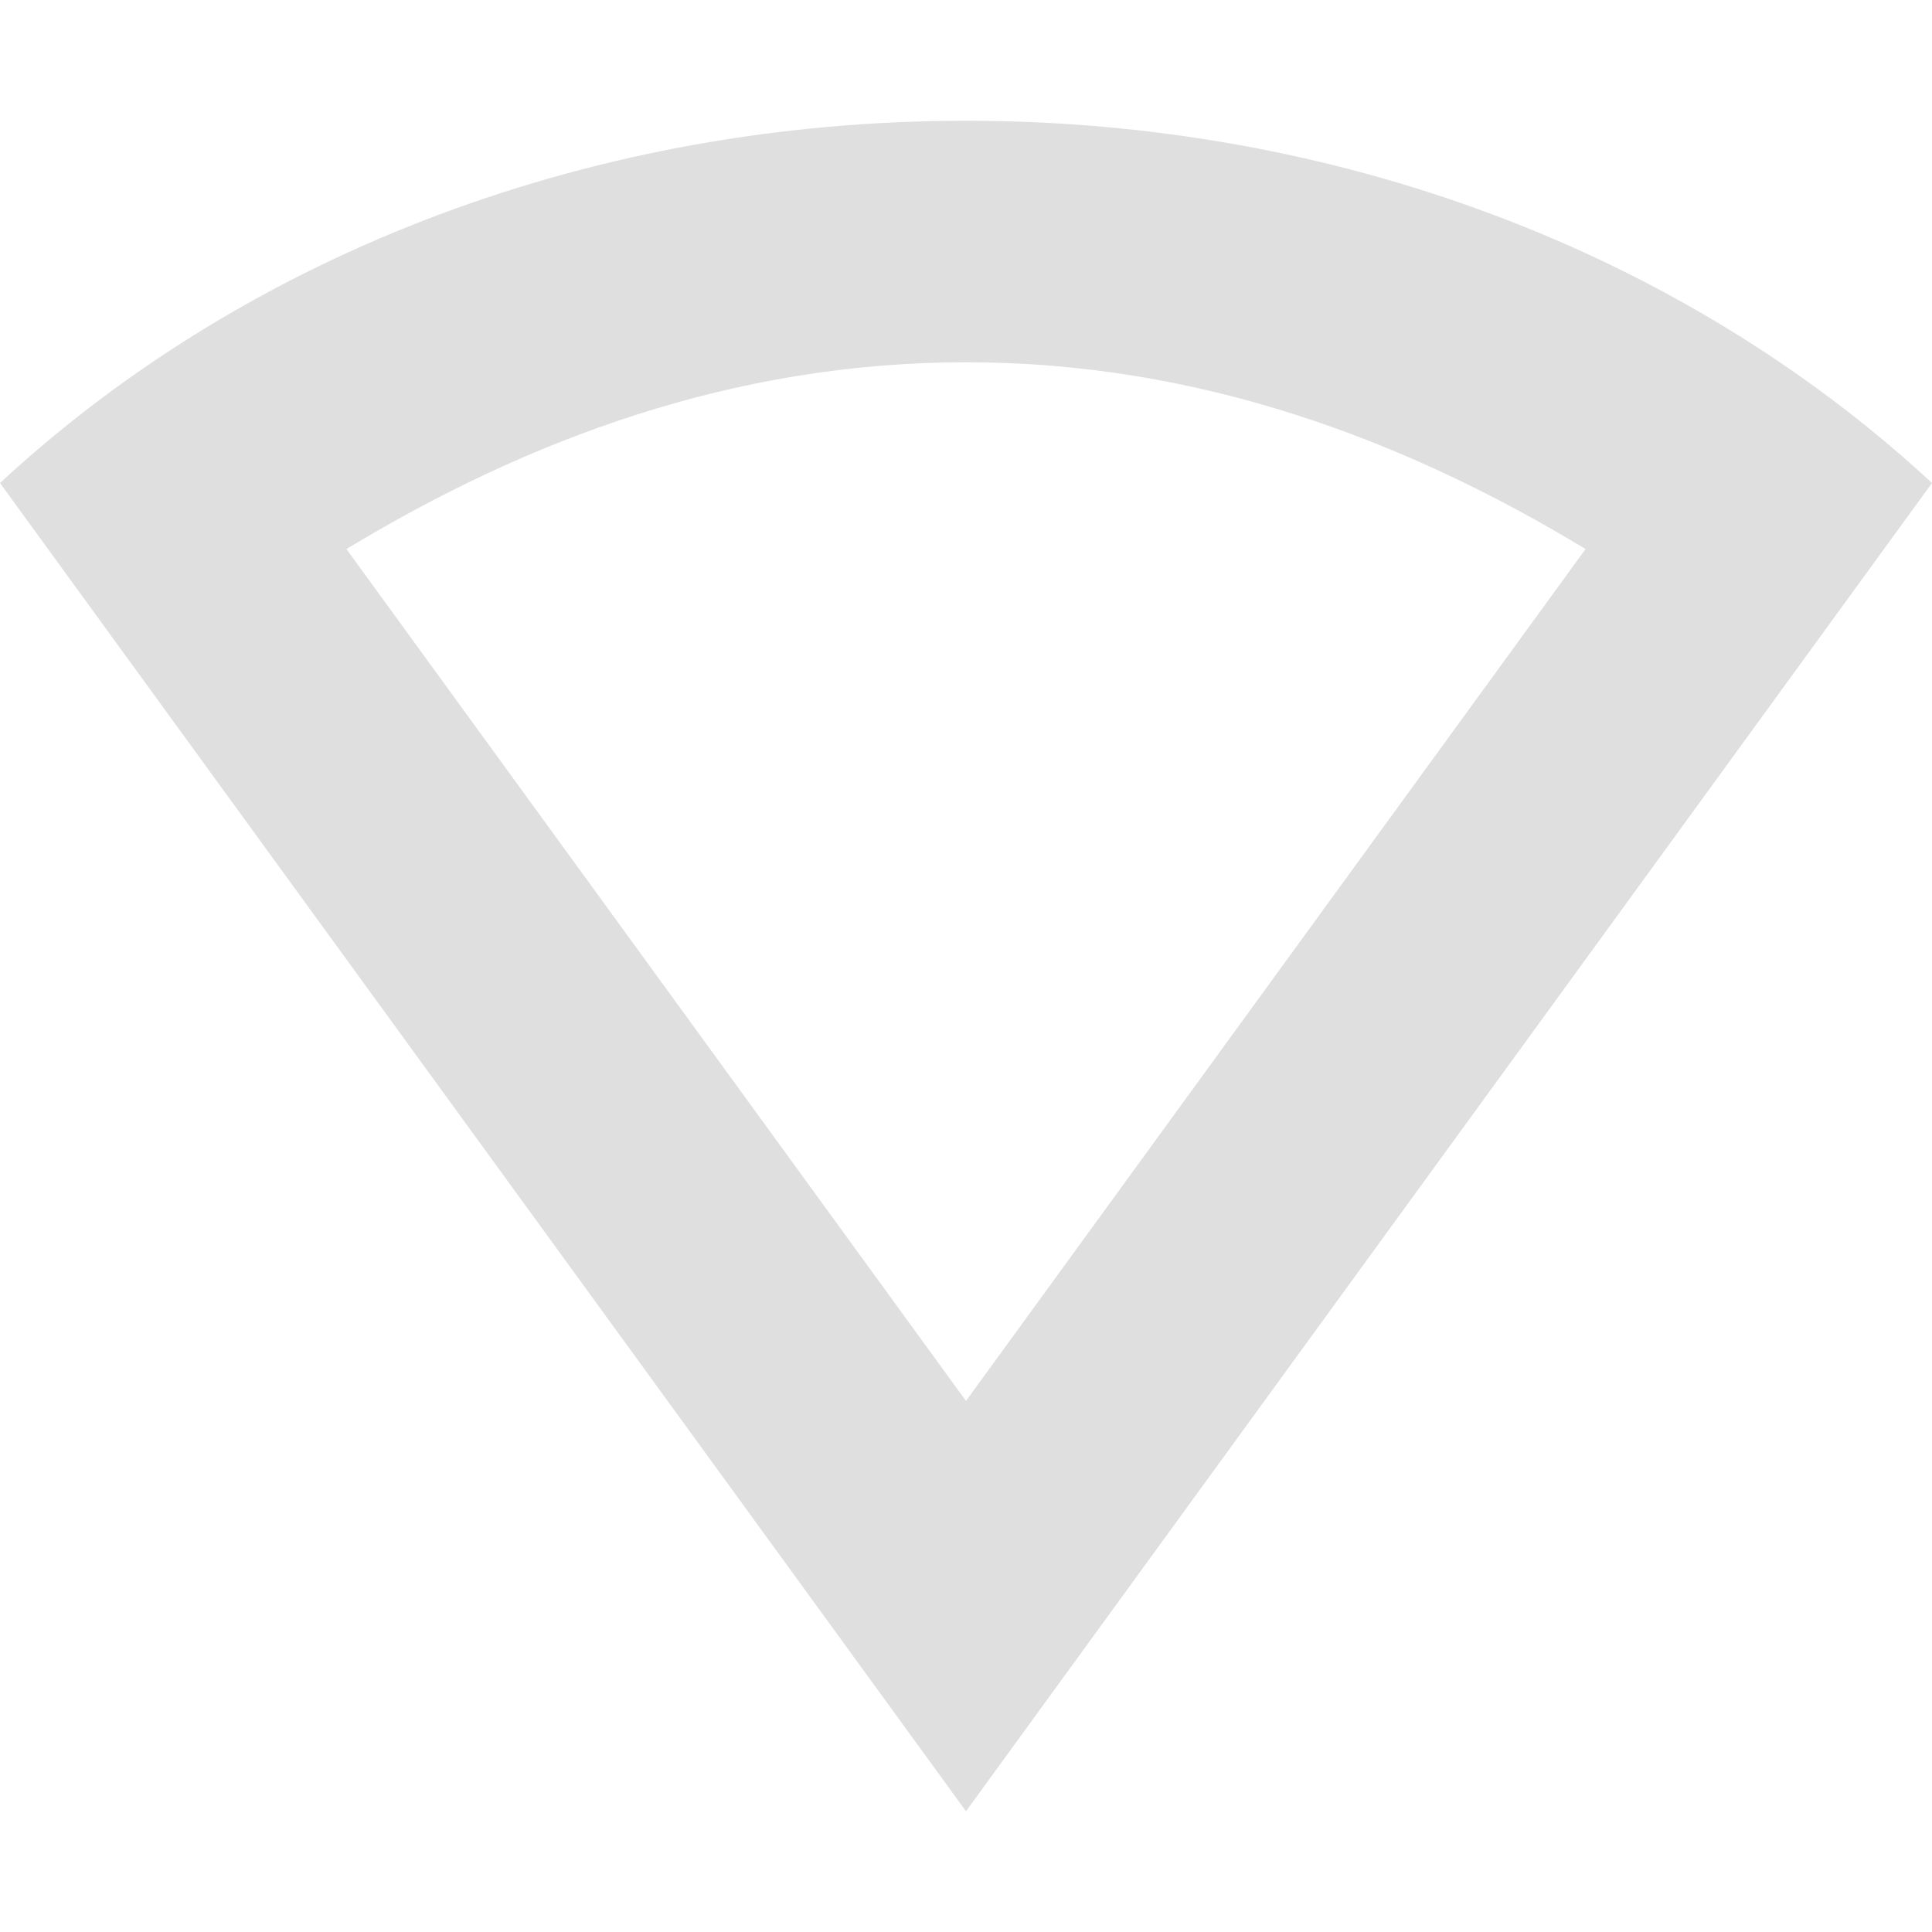
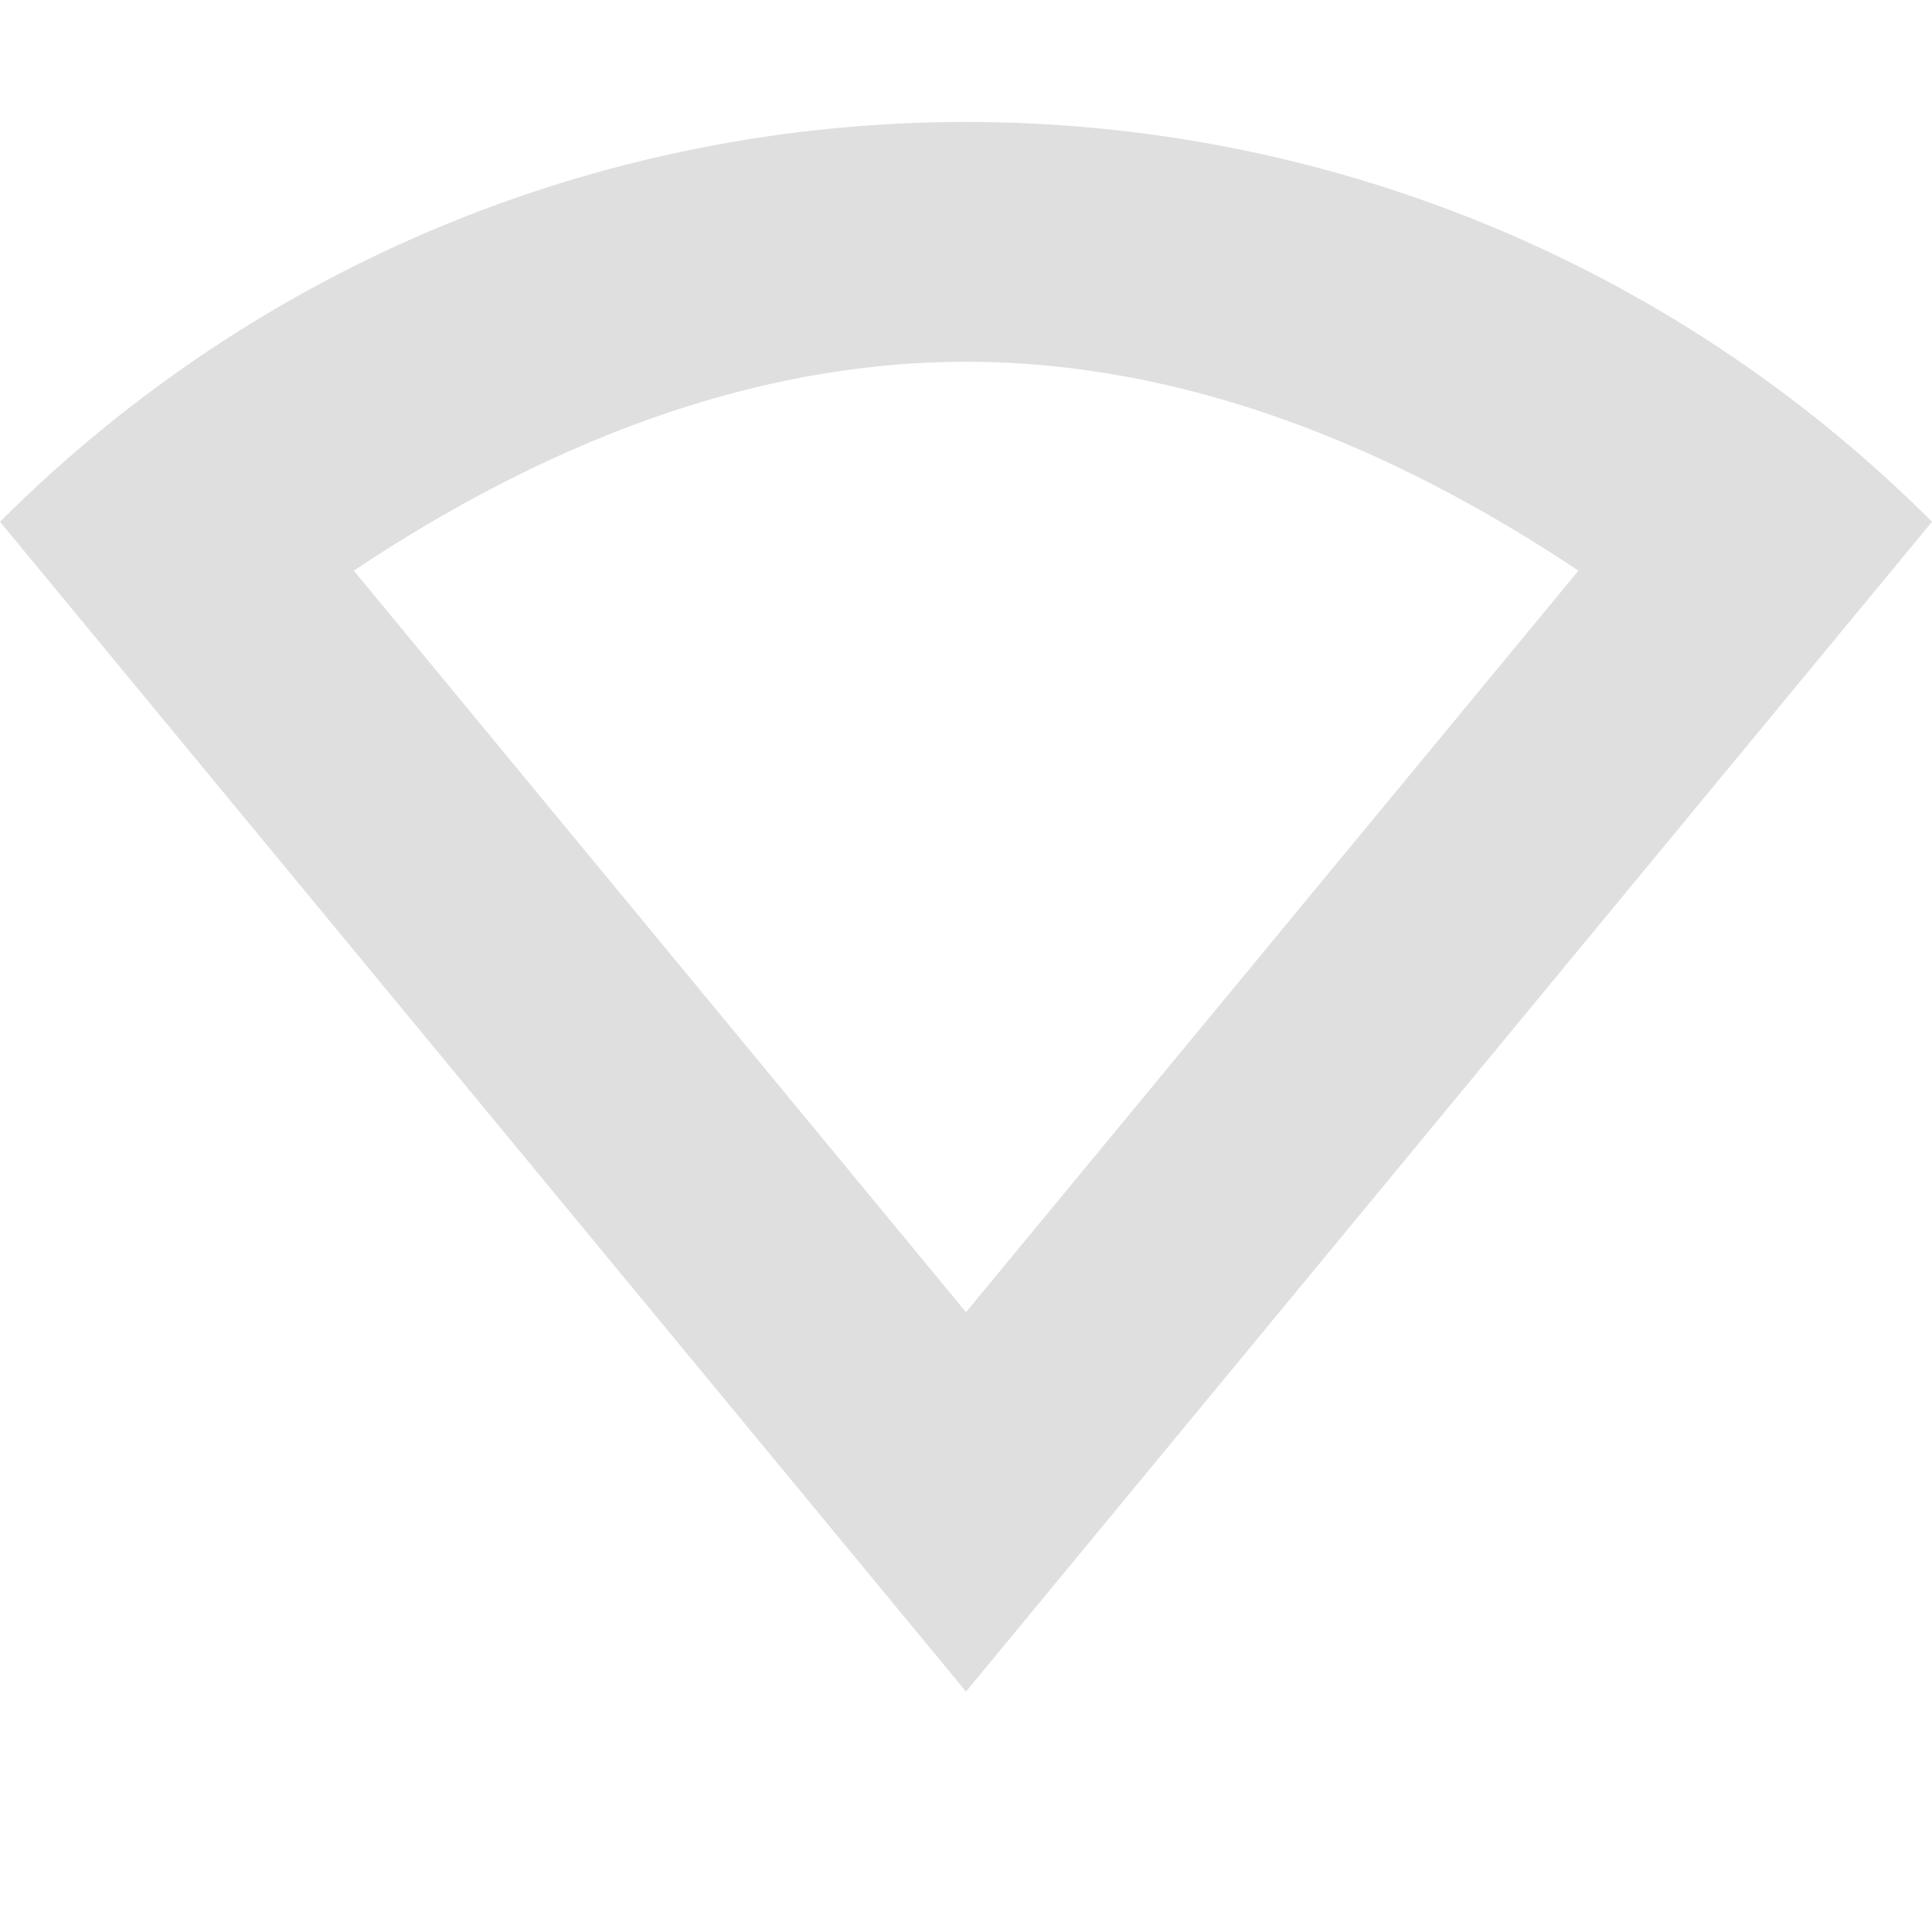
<svg xmlns="http://www.w3.org/2000/svg" width="16" height="16" version="1.1">
-   <path style="fill:#dfdfdf" d="M 8 1 C 4.949 1 2.081 2.073 0 4 L 8 15 L 16 4 C 13.919 2.073 11.051 1 8 1 z M 8 3 C 9.928 3 11.635 3.641 13.131 4.547 L 8 11.602 L 2.869 4.547 C 4.365 3.641 6.072 3 8 3 z" />
+   <g transform="translate(-445 615)">
+     <path d="m453-613.99c-2.895 0-5.791 1.103-8 3.311l8 9.688 8-9.688c-2.209-2.208-5.105-3.311-8-3.311zm0 1.986c1.796 0 3.514 0.691 5.072 1.73l-5.072 6.141-5.07-6.141c1.558-1.039 3.275-1.73 5.07-1.73z" fill="#dfdfdf" />
+   </g>
</svg>
